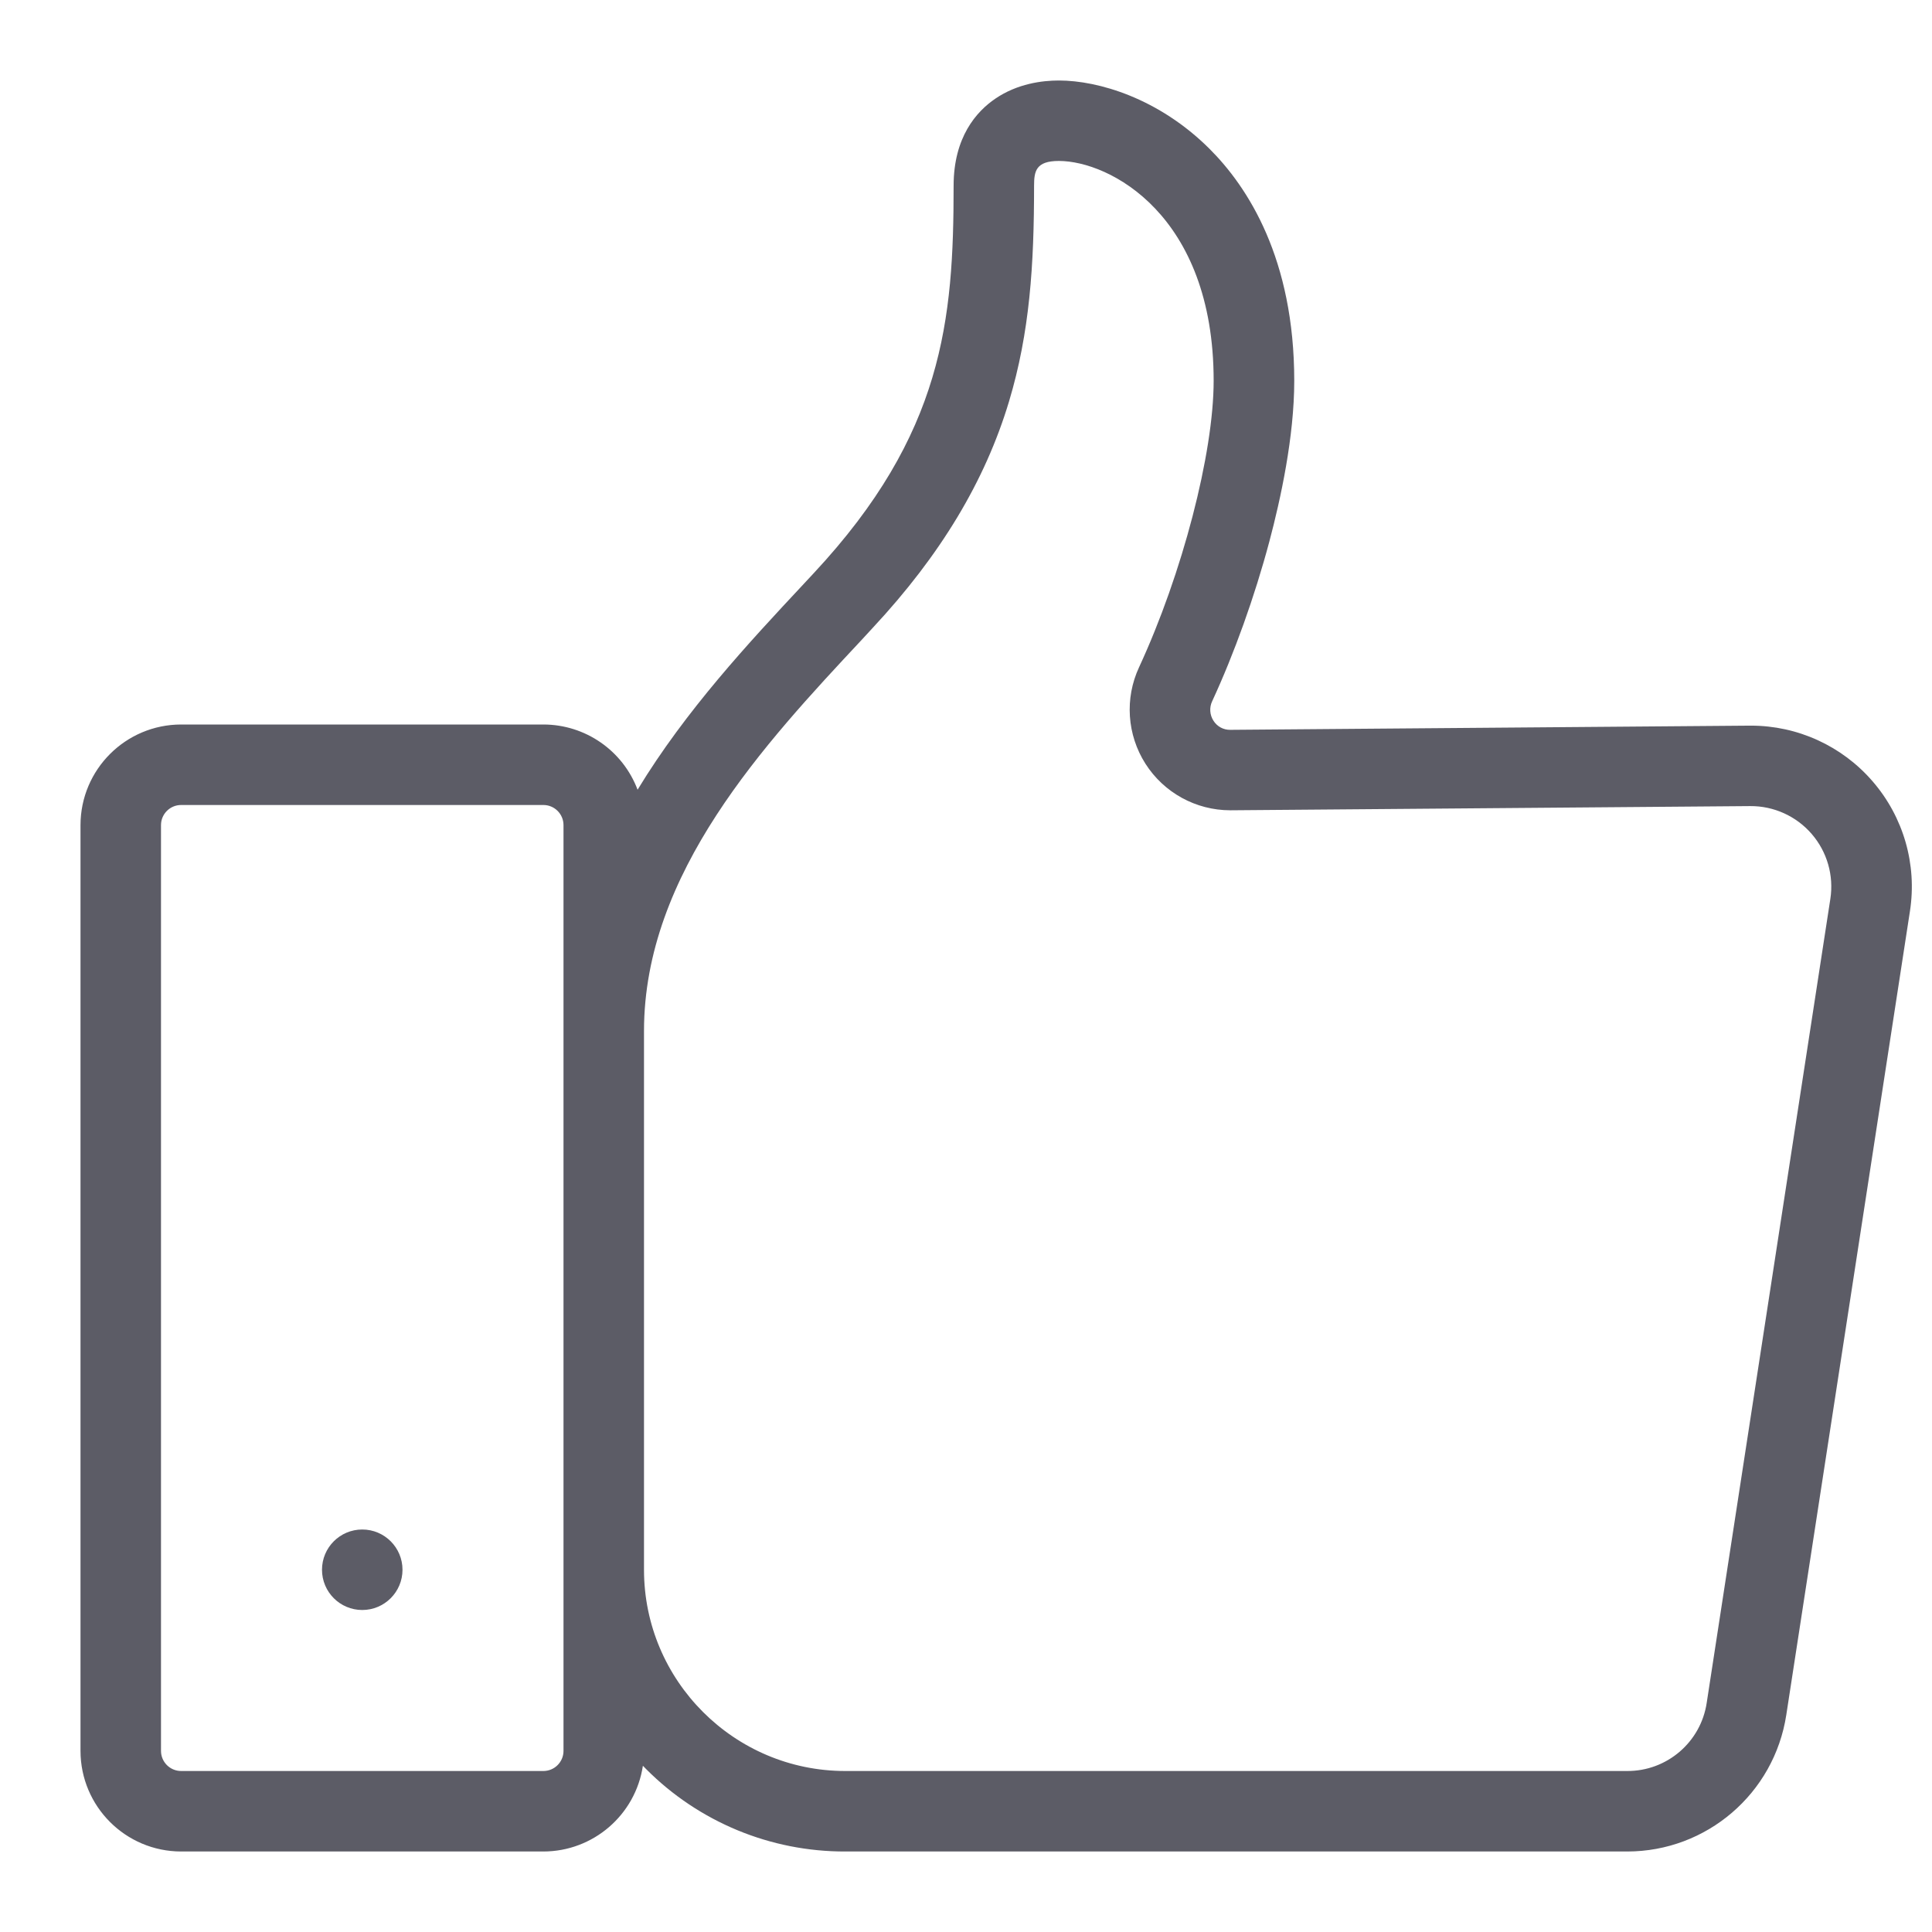
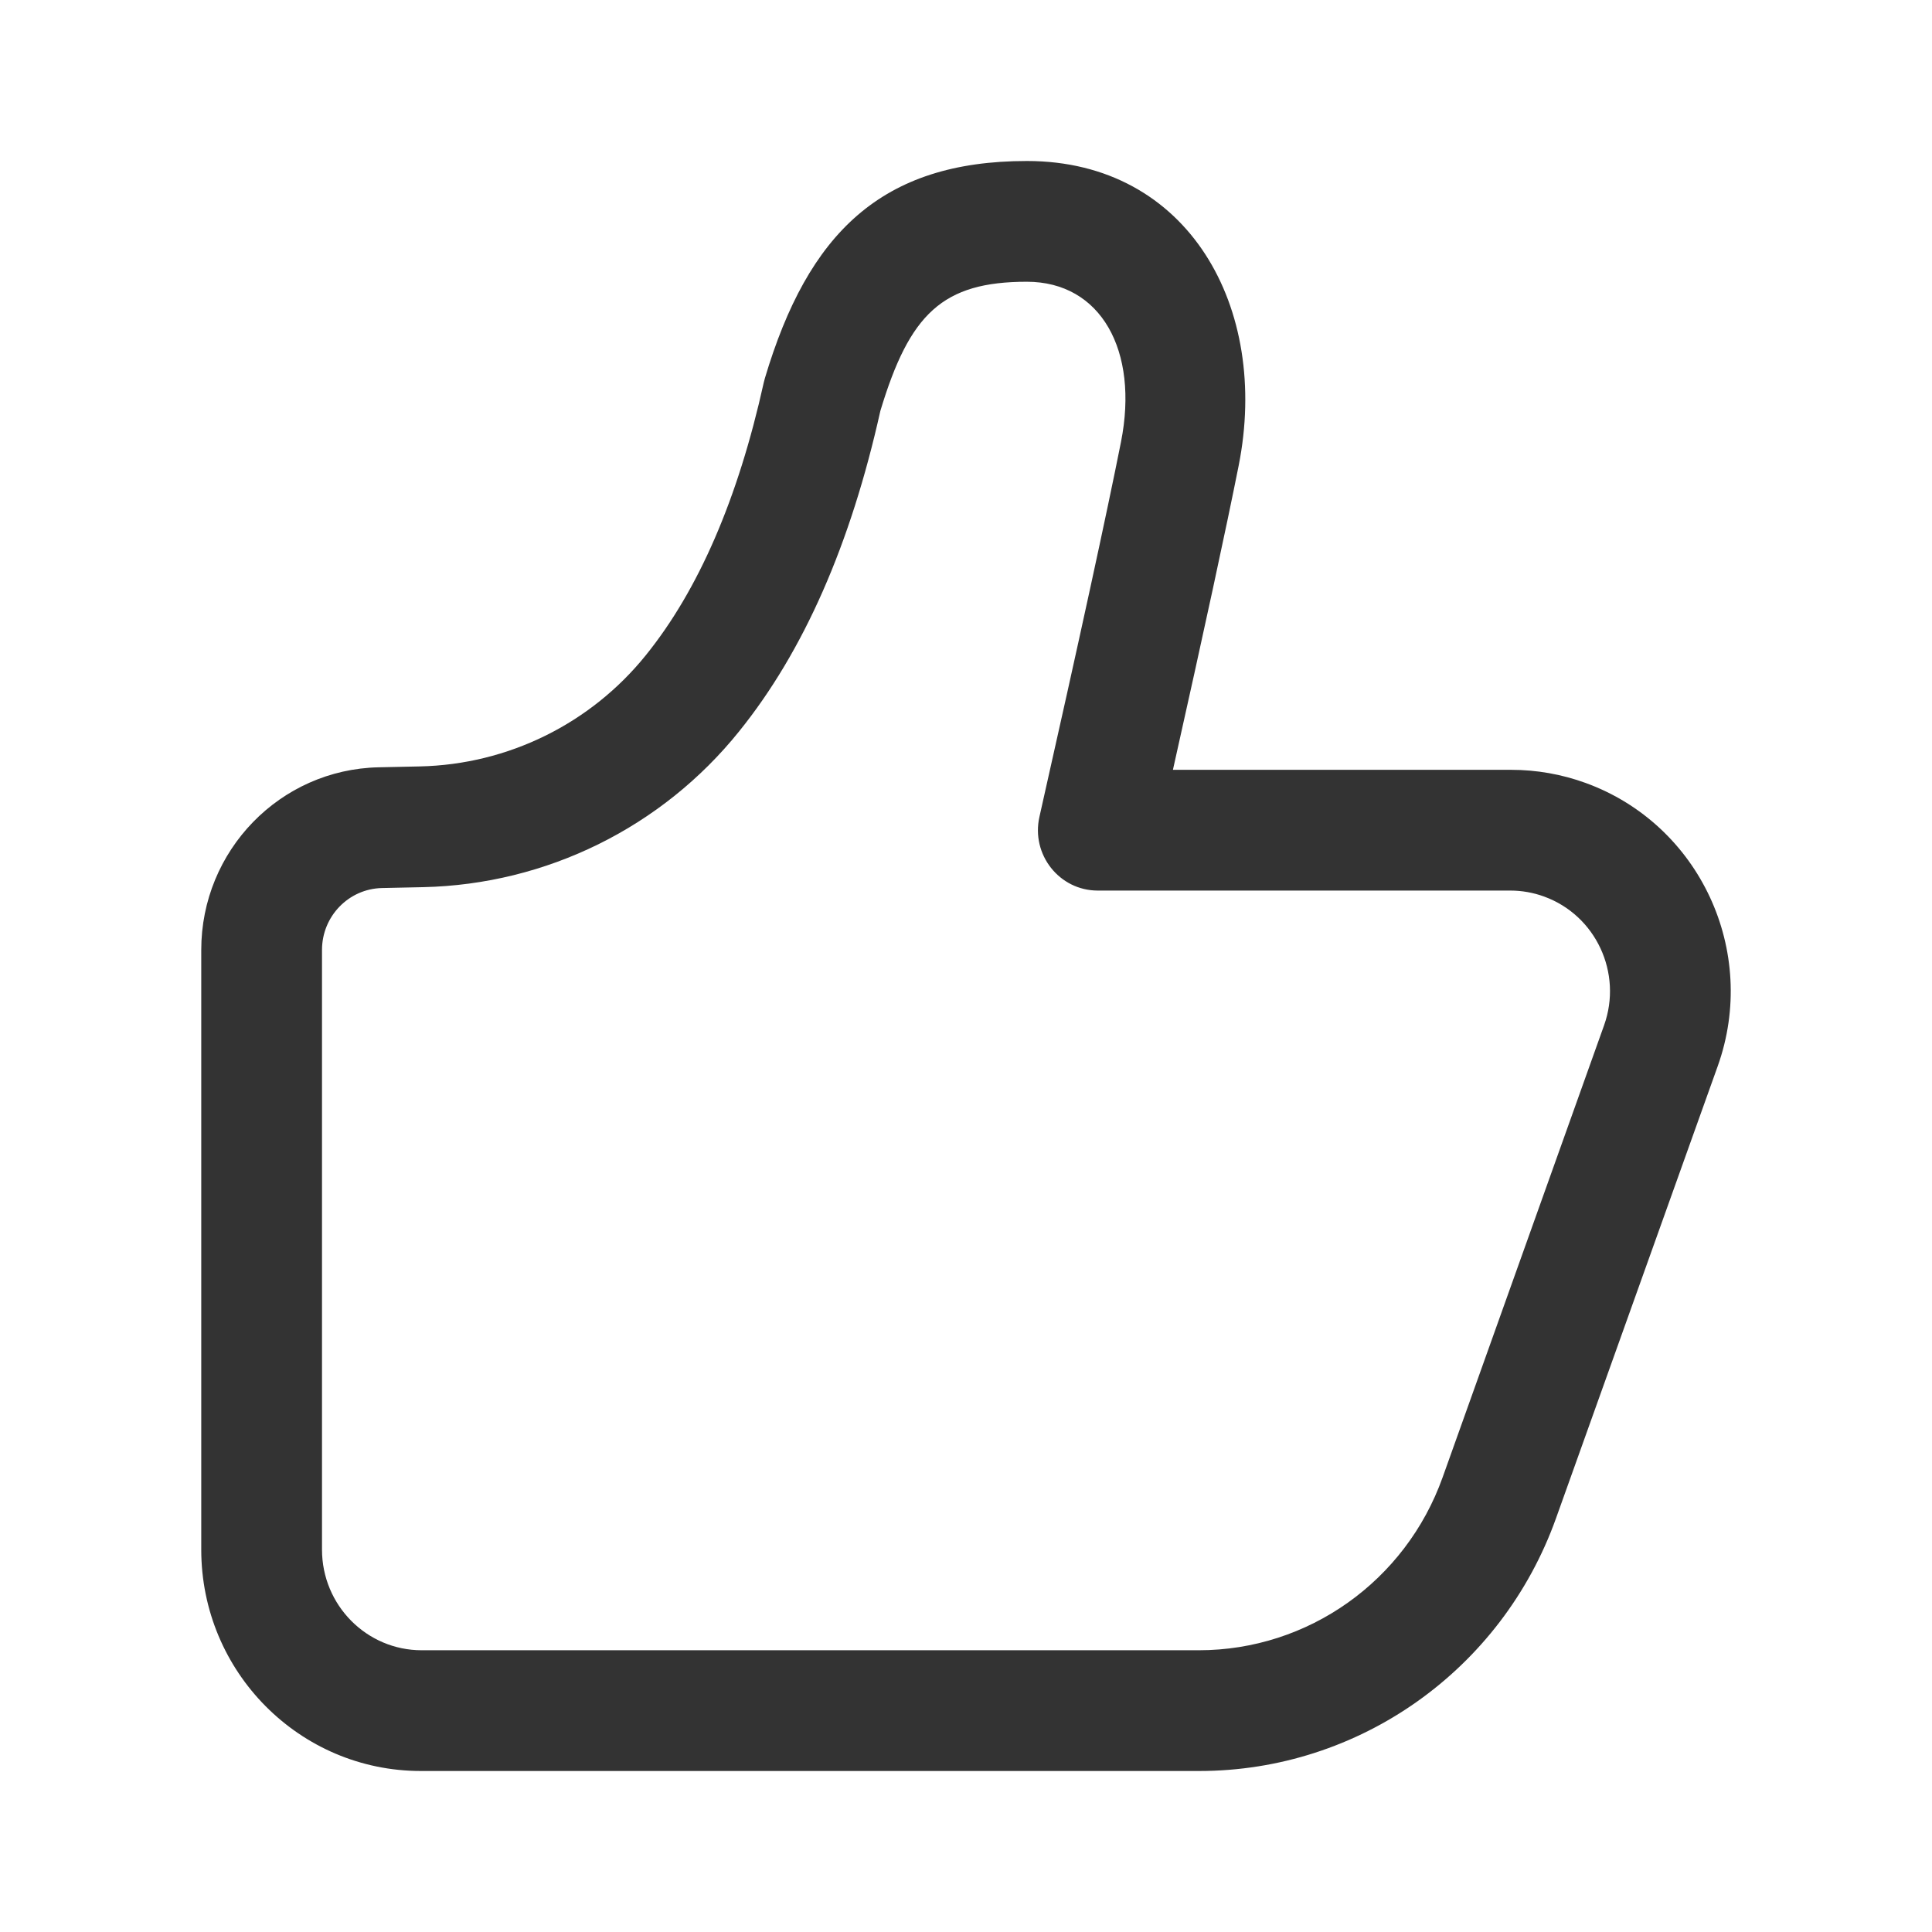
- <svg xmlns="http://www.w3.org/2000/svg" t="1658935837093" class="icon" viewBox="0 0 1024 1024" version="1.1" p-id="13004" width="200" height="200">
-   <path d="M992.513 414.113a85.18 85.18 0 0 0-64.533-29.507h-0.667l-275.18 2.22h-0.1a10.28 10.28 0 0 1-8.873-4.827 10.667 10.667 0 0 1-0.667-10.373c11.72-25.333 22.48-55.333 30.28-84.573 6-22.547 13.207-55.633 13.207-85.2 0-64.667-24.5-102.667-45.053-123.113C614.18 52.14 582.227 42.667 561.233 42.667c-8.907 0-22 1.667-33.66 9.607-10.1 6.86-22.14 20.44-22.14 46.187 0 71.247-5.447 131.593-73.967 205.153l-6 6.447c-28.233 30.227-61.967 66.353-87.533 108.513A53.42 53.42 0 0 0 288 384H96a53.393 53.393 0 0 0-53.333 53.333v490.667a53.393 53.393 0 0 0 53.333 53.333h192a53.413 53.413 0 0 0 52.747-45.44c0.553 0.567 1.1 1.14 1.66 1.7A148.353 148.353 0 0 0 448 981.333h414.427a85.333 85.333 0 0 0 84.34-72.36l65.547-426.06a85.2 85.2 0 0 0-19.8-68.8zM298.667 928a10.667 10.667 0 0 1-10.667 10.667H96a10.667 10.667 0 0 1-10.667-10.667V437.333a10.667 10.667 0 0 1 10.667-10.667h192a10.667 10.667 0 0 1 10.667 10.667z m605.933-25.513a42.433 42.433 0 0 1-42.173 36.18H448c-58.813 0-106.667-47.853-106.667-106.667V546.46c0-83.793 63.933-152.273 115.333-207.28l6-6.513c35.853-38.487 59.447-77.693 72.127-119.86 11.027-36.667 13.287-72.24 13.287-114.373 0-7.687 0.947-13.127 13.133-13.127 26.767 0 82.047 28.48 82.047 116.513 0 38.493-16.627 102.36-39.54 151.847a53.333 53.333 0 0 0 48.3 75.8h0.44l275.153-2.22a42.667 42.667 0 0 1 42.513 49.153zM213.333 832a21.333 21.333 0 1 1-21.333-21.333 21.333 21.333 0 0 1 21.333 21.333z" fill="#5C5C66" p-id="13005" />
+ <svg xmlns="http://www.w3.org/2000/svg" class="icon" width="200px" height="200.00px" viewBox="0 0 1024 1024" version="1.1">
+   <path fill="#333333" d="M621.675 408.021c16.619-74.24 28.224-127.936 34.837-161.195C673.152 163.093 629.941 85.333 544.299 85.333c-77.227 0-116.011 38.379-138.88 115.093l-0.587 2.24c-13.728 62.059-34.72 110.165-62.507 144.587a158.261 158.261 0 0 1-119.733 58.965l-21.909 0.469C148.437 407.808 106.667 450.816 106.667 503.499V821.333c0 64.8 52.107 117.333 116.395 117.333h412.523c84.736 0 160.373-53.568 189.12-133.92l85.696-239.584c21.803-60.96-9.536-128.203-70.005-150.187a115.552 115.552 0 0 0-39.488-6.955H621.675zM544.256 149.333c39.253 0 59.499 36.48 49.888 84.928-7.573 38.144-21.984 104.427-43.221 198.667-4.512 20.021 10.56 39.093 30.912 39.093h218.667c6.101 0 12.16 1.067 17.909 3.168 27.445 9.984 41.675 40.555 31.776 68.267l-85.568 239.573C744.981 838.027 693.301 874.667 635.403 874.667H223.499C194.315 874.667 170.667 850.784 170.667 821.333V503.499c0-17.867 14.144-32.448 31.829-32.821l21.867-0.469a221.12 221.12 0 0 0 167.381-82.56c34.347-42.603 59.147-99.307 74.869-169.877C482.101 166.336 499.552 149.333 544.267 149.333z" />
</svg>
